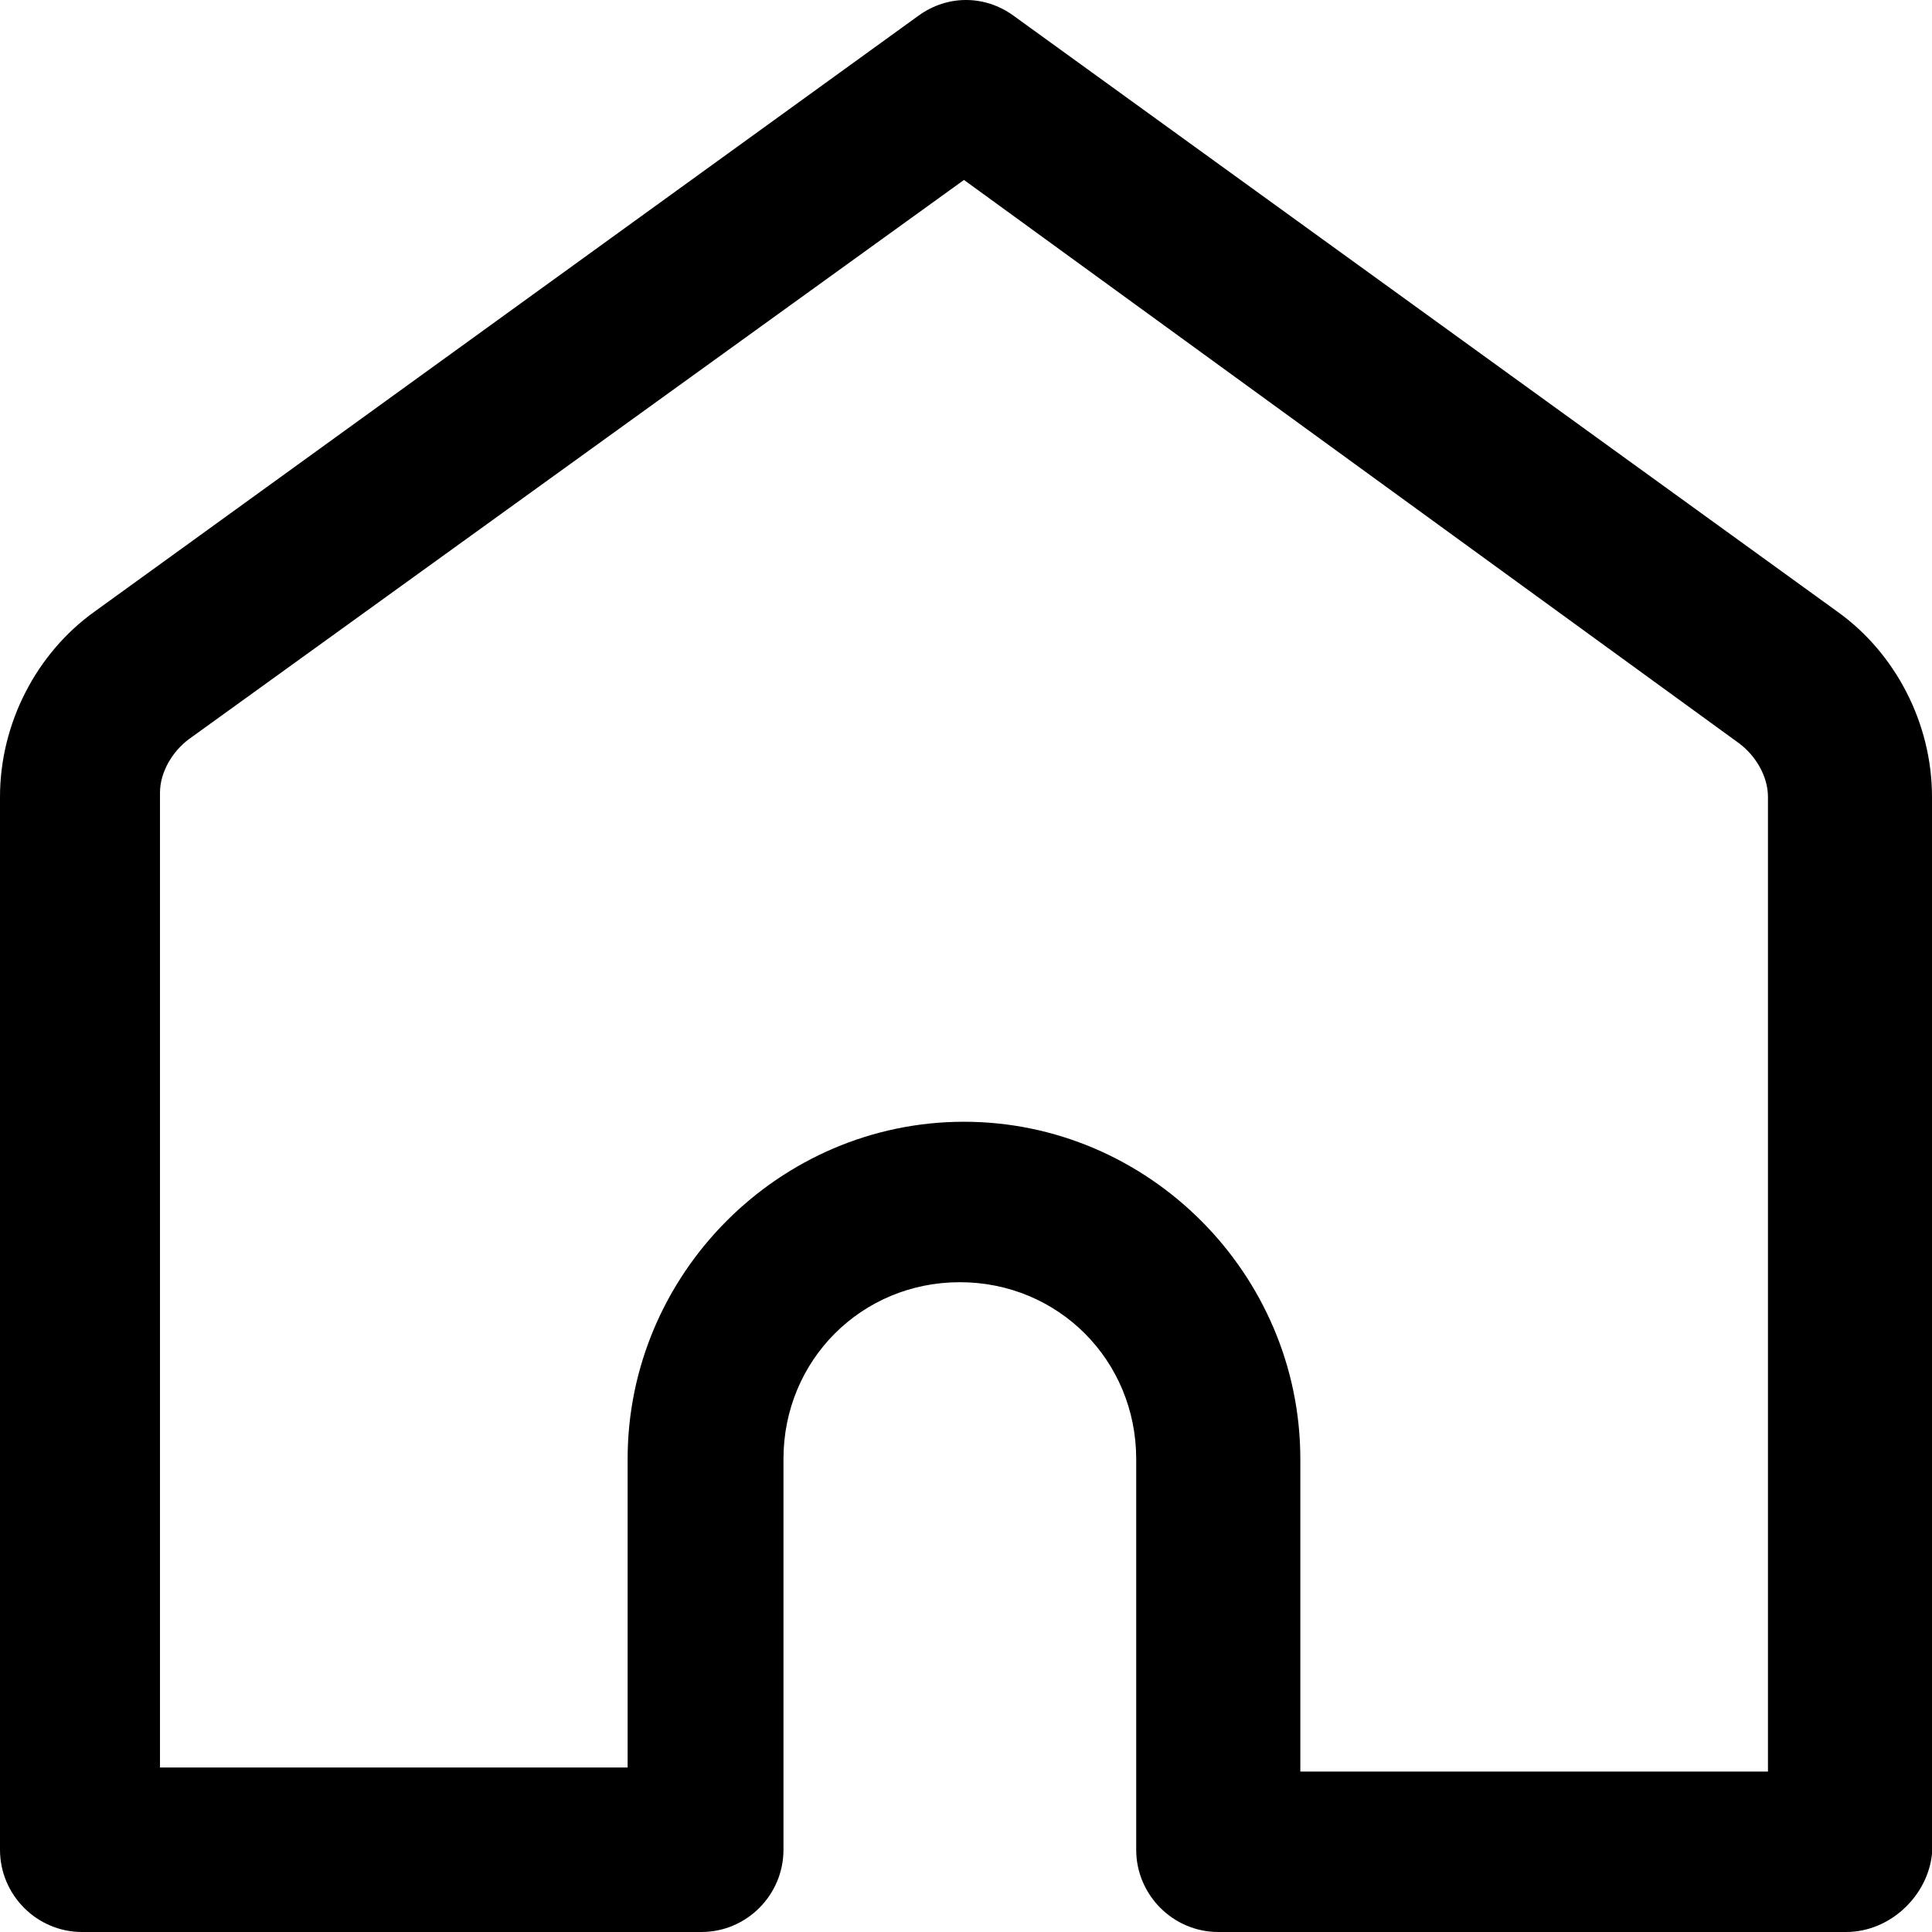
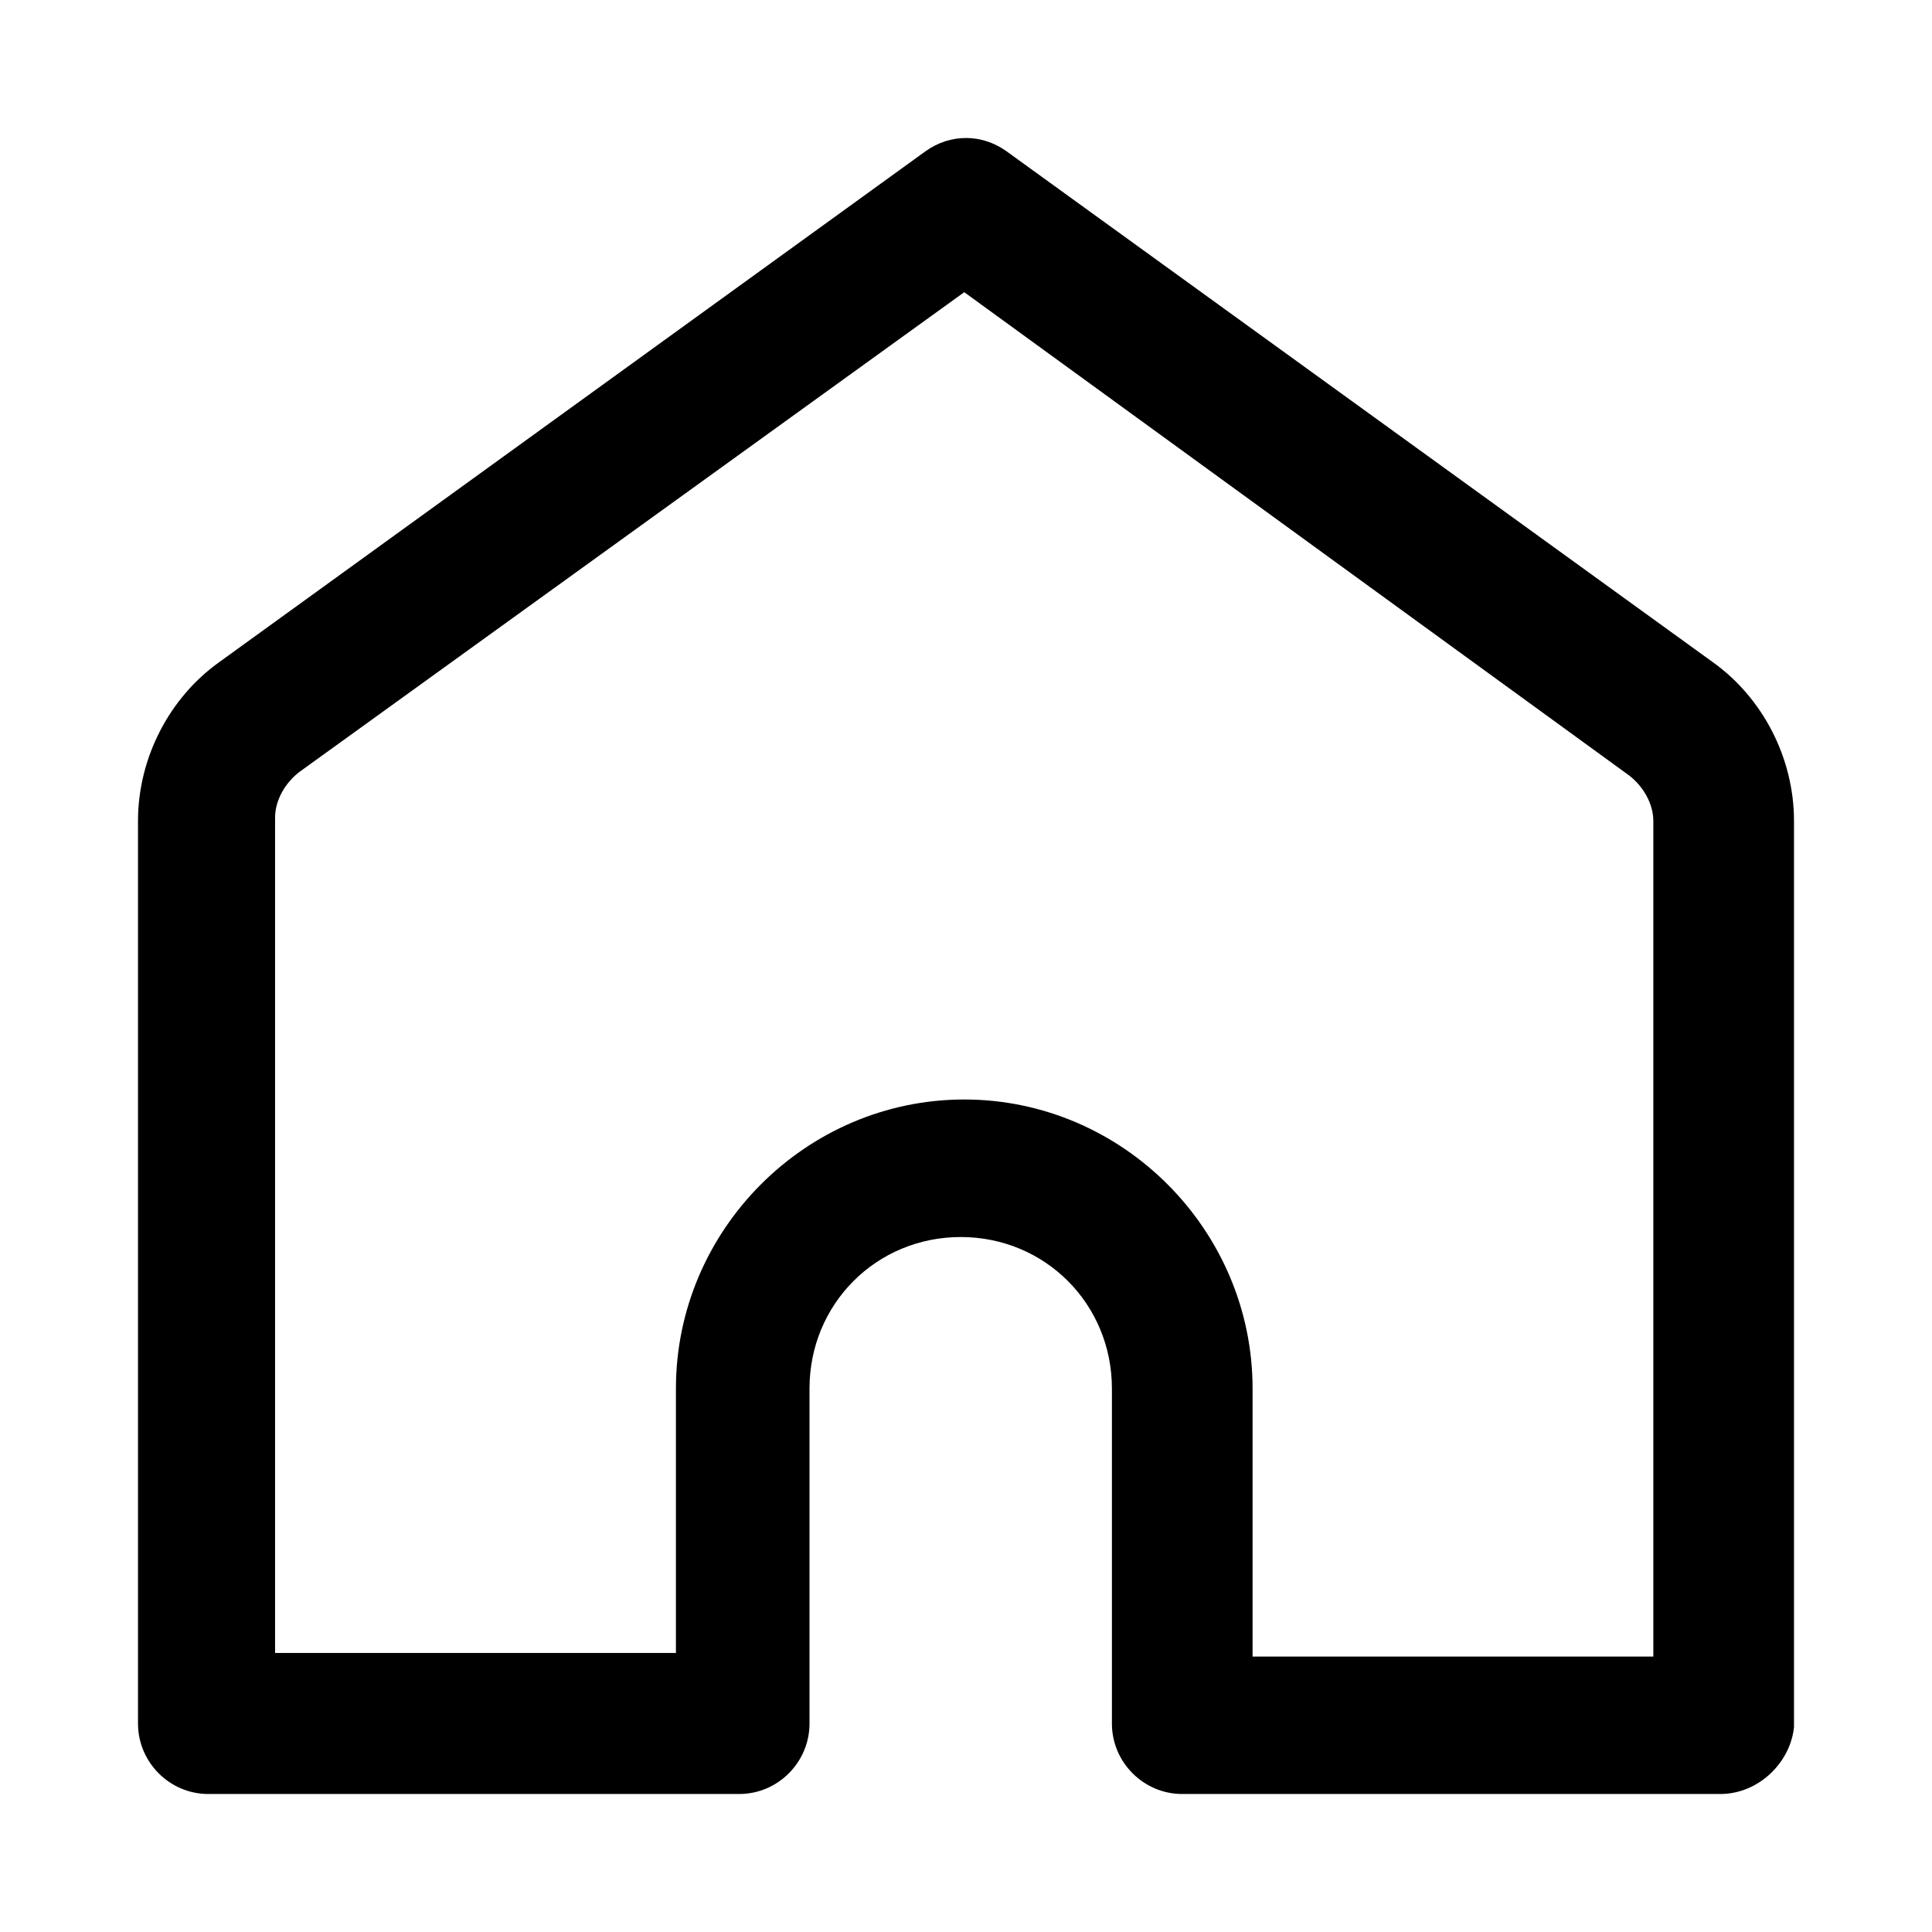
- <svg xmlns="http://www.w3.org/2000/svg" width="100%" height="100%" viewBox="0 0 21 21" fill="none">
-   <path d="M20.064 21H13.242C12.752 21 12.35 20.598 12.35 20.106V15.859C12.35 14.786 11.503 13.937 10.433 13.937C9.363 13.937 8.516 14.786 8.516 15.859V20.106C8.516 20.598 8.115 21 7.624 21H0.892C0.401 21 0 20.598 0 20.106V8.662C0 7.857 0.401 7.097 1.025 6.65L9.987 0.168C10.299 -0.056 10.701 -0.056 11.013 0.168L19.974 6.65C20.599 7.097 21 7.857 21 8.662V20.151C20.955 20.598 20.554 21 20.064 21ZM14.134 19.256H19.217V8.662C19.217 8.438 19.083 8.214 18.904 8.08L10.478 1.956L2.051 8.036C1.873 8.17 1.739 8.393 1.739 8.617V19.212H6.822V15.859C6.822 13.847 8.471 12.193 10.478 12.193C12.484 12.193 14.134 13.847 14.134 15.859V19.256Z" fill="currentColor" />
+ <svg xmlns="http://www.w3.org/2000/svg" width="21" height="21" viewBox="0 0 21 21" fill="none">
+   <path d="M18.698 19.5H12.85C12.43 19.5 12.086 19.155 12.086 18.734V15.093C12.086 14.174 11.36 13.446 10.443 13.446C9.525 13.446 8.799 14.174 8.799 15.093V18.734C8.799 19.155 8.455 19.5 8.035 19.5H2.264C1.844 19.5 1.5 19.155 1.5 18.734V8.924C1.5 8.234 1.844 7.583 2.379 7.2L10.06 1.644C10.328 1.452 10.672 1.452 10.94 1.644L18.621 7.2C19.156 7.583 19.5 8.234 19.5 8.924V18.772C19.462 19.155 19.118 19.5 18.698 19.5ZM13.615 18.006H17.971V8.924C17.971 8.733 17.857 8.541 17.704 8.426L10.481 3.176L3.258 8.388C3.105 8.503 2.99 8.694 2.99 8.886V17.967H7.347V15.093C7.347 13.369 8.761 11.951 10.481 11.951C12.201 11.951 13.615 13.369 13.615 15.093V18.006Z" fill="currentColor" />
</svg>
